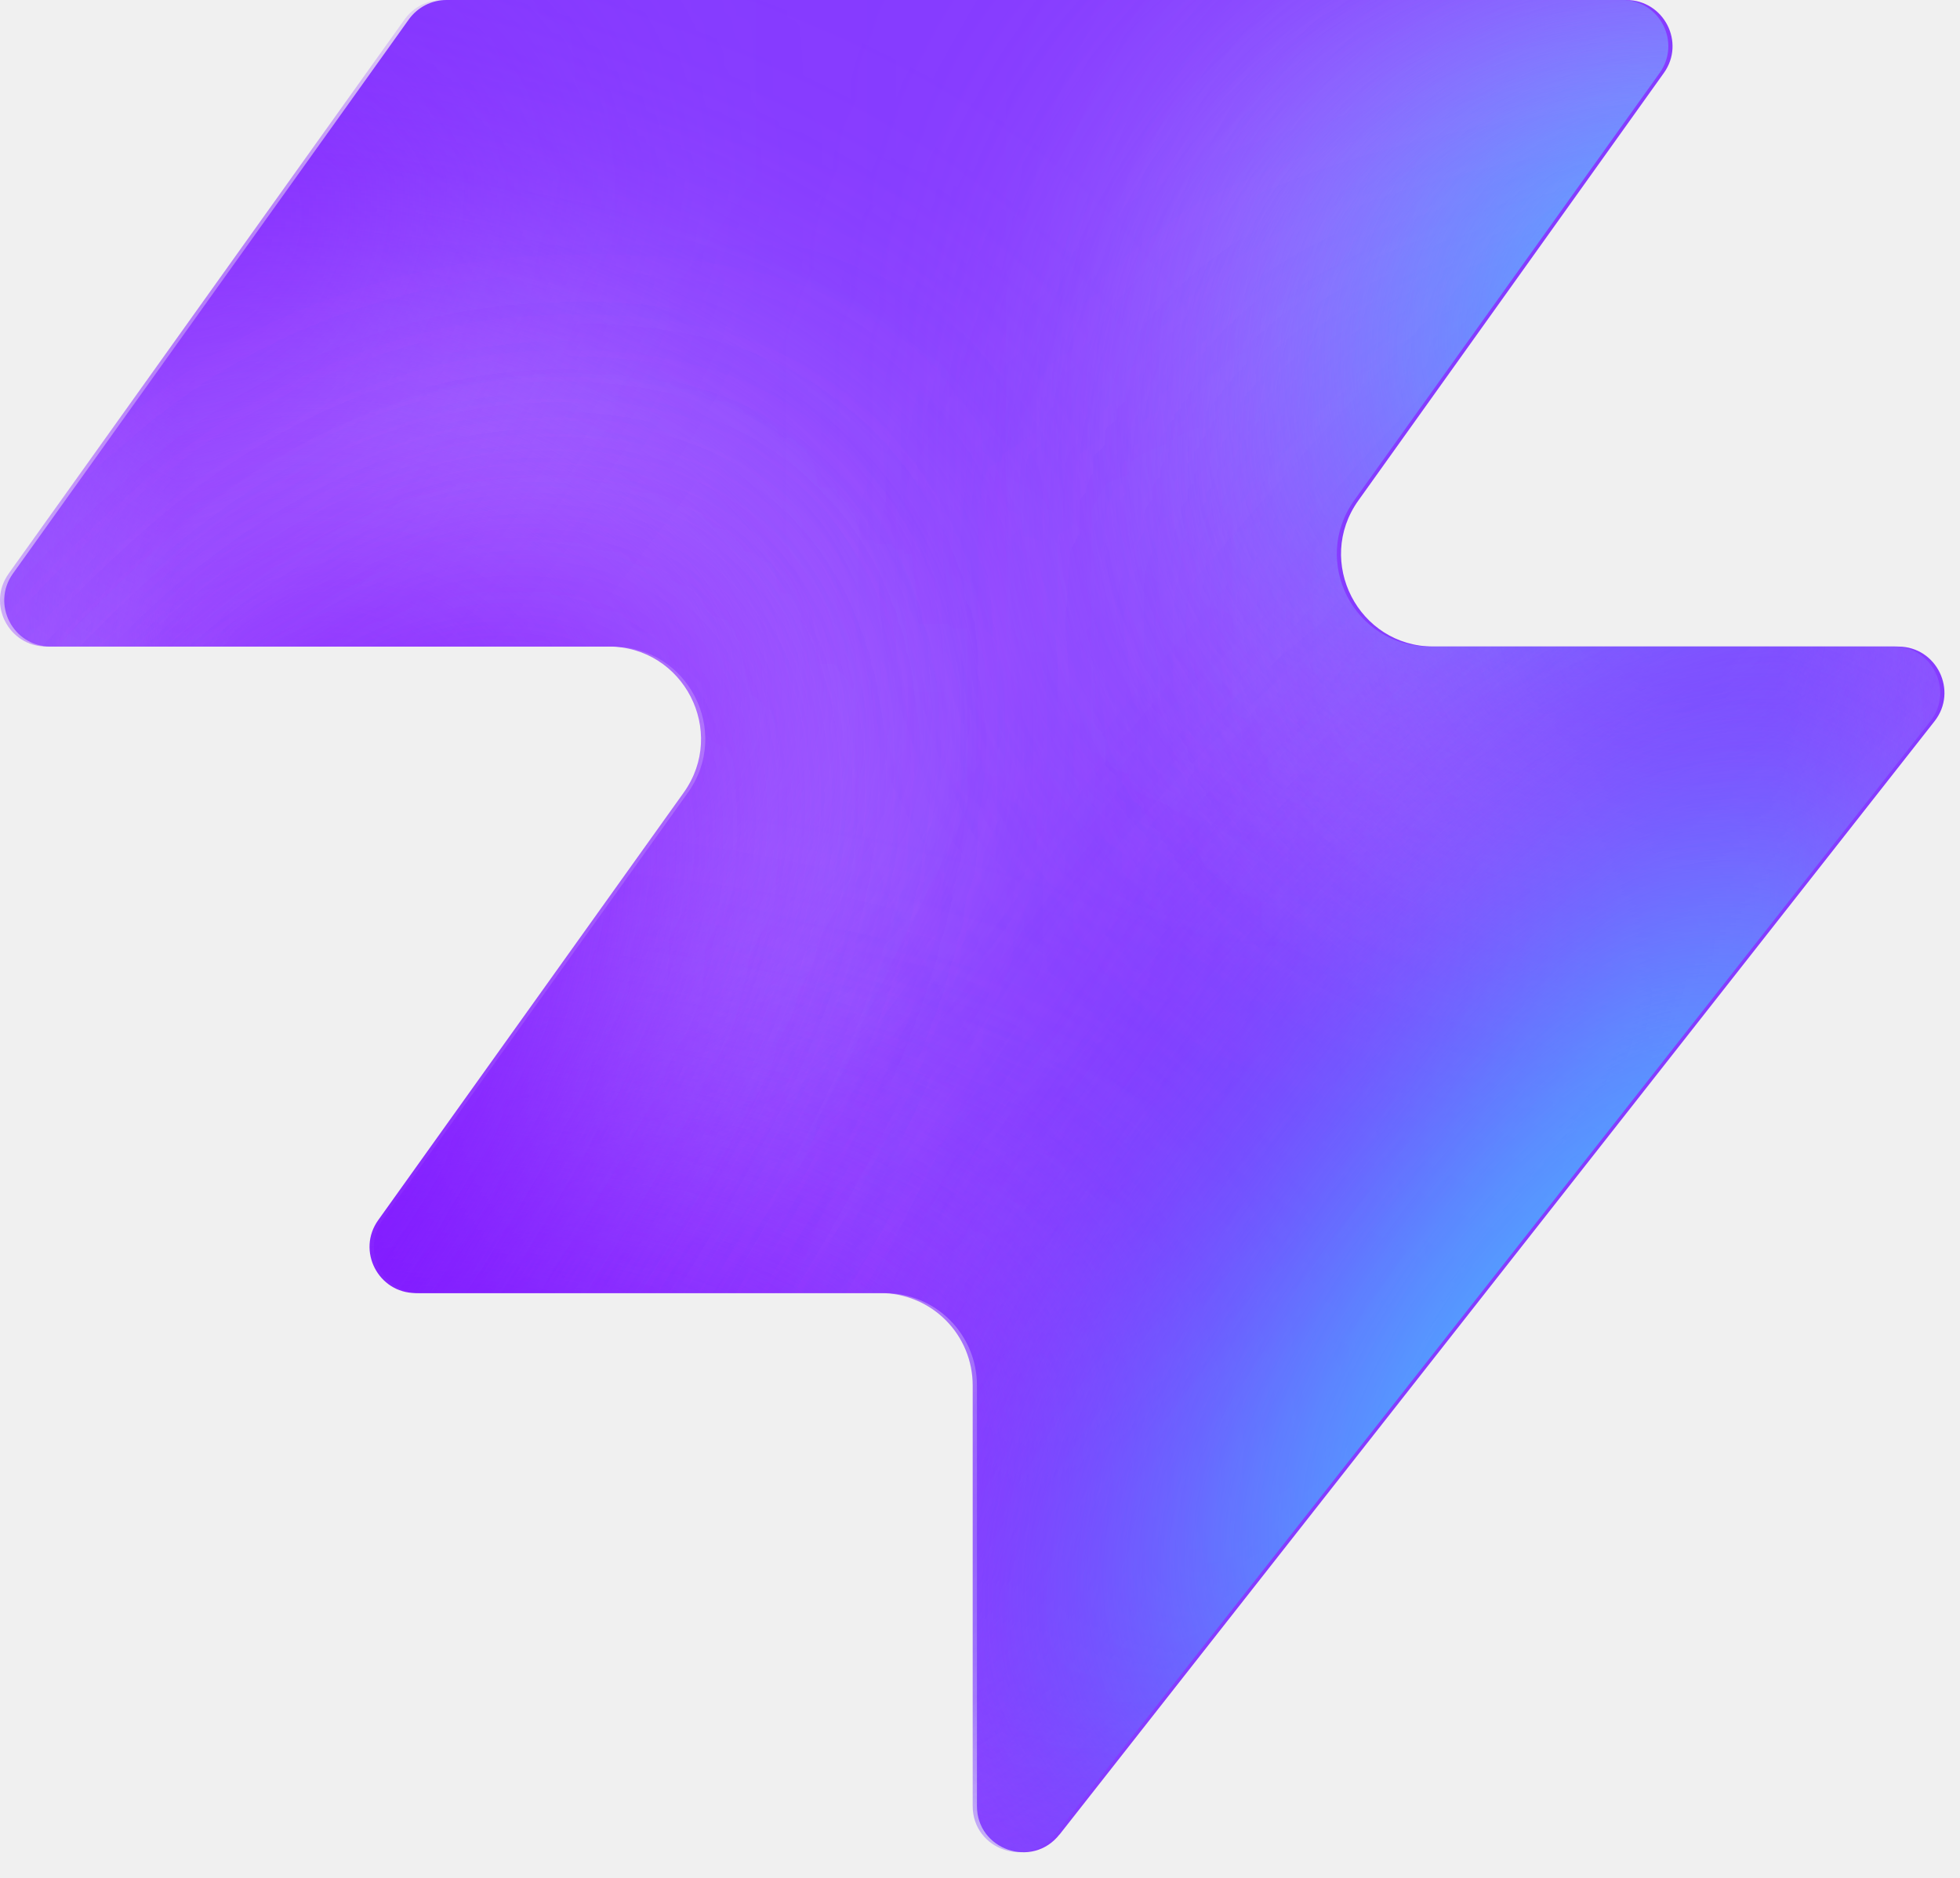
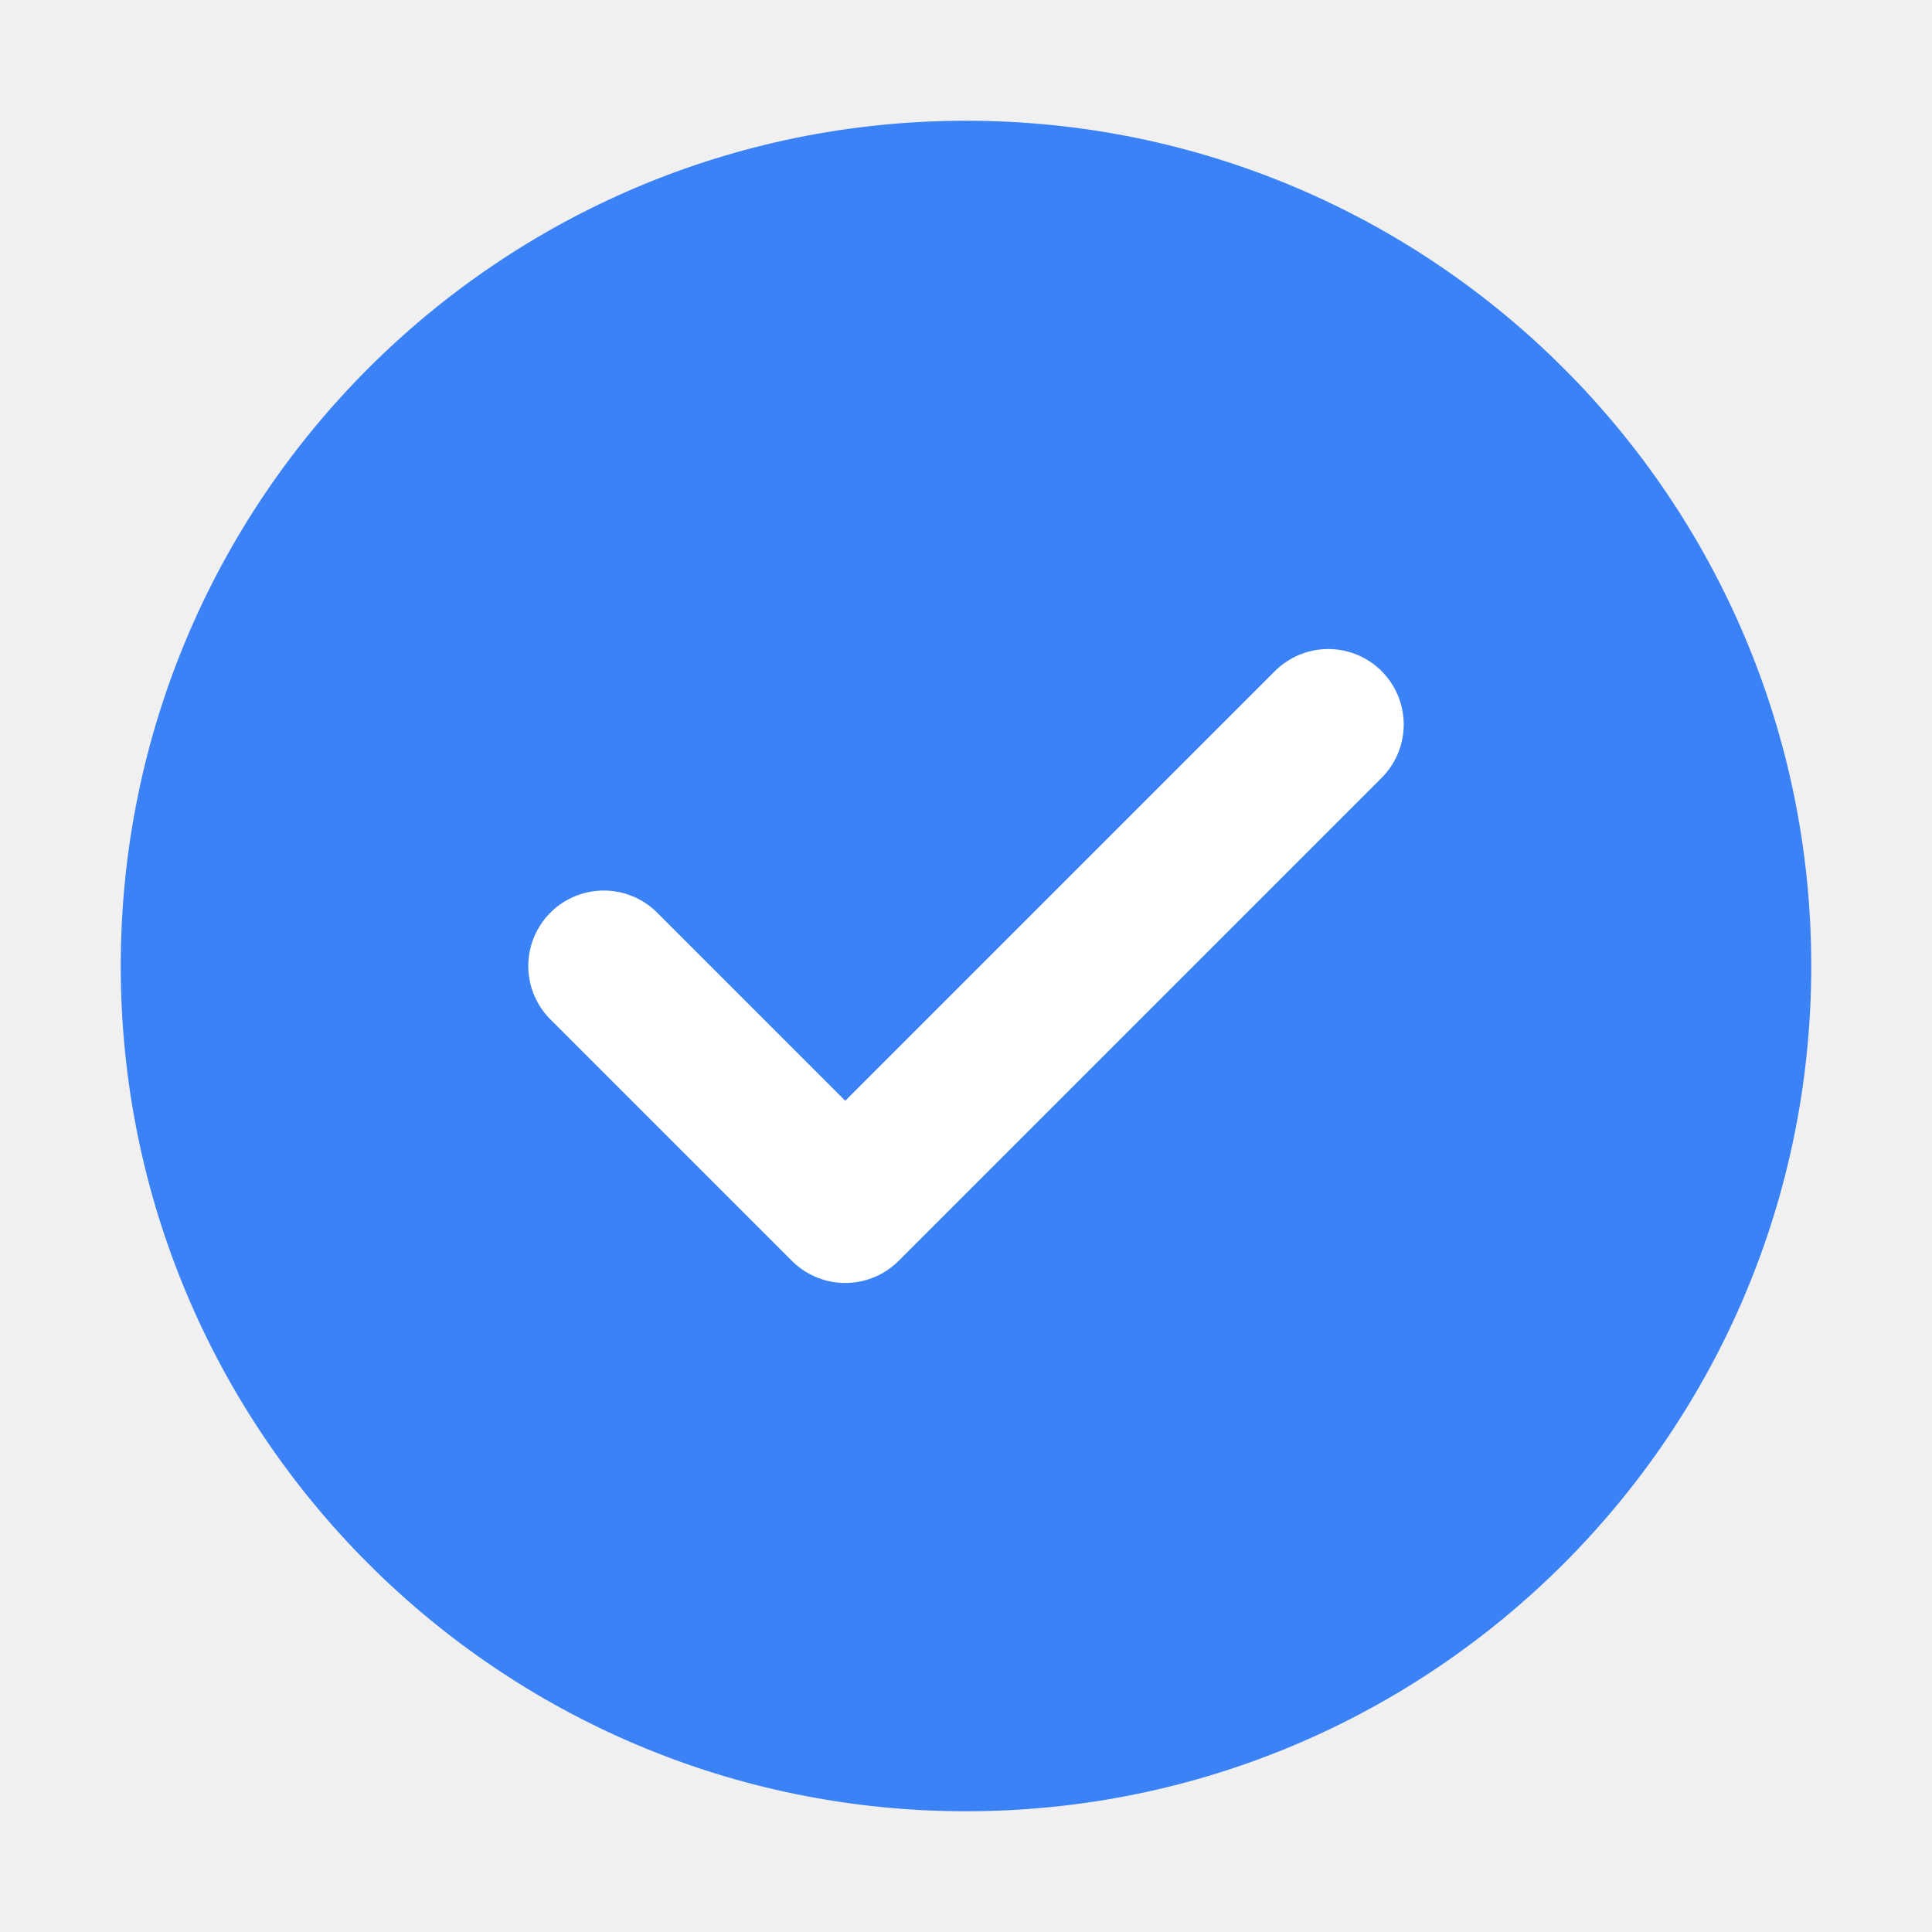
- <svg xmlns="http://www.w3.org/2000/svg" width="48" height="46" fill="none" viewBox="0 0 48 46">
-   <path fill="#863bff" d="M25.946 44.938c-.664.845-2.021.375-2.021-.698V33.937a2.26 2.26 0 0 0-2.262-2.262H10.287c-.92 0-1.456-1.04-.92-1.788l7.48-10.471c1.07-1.497 0-3.578-1.842-3.578H1.237c-.92 0-1.456-1.04-.92-1.788L10.013.474c.214-.297.556-.474.92-.474h28.894c.92 0 1.456 1.04.92 1.788l-7.48 10.471c-1.07 1.498 0 3.579 1.842 3.579h11.377c.943 0 1.473 1.088.89 1.83L25.947 44.94z" style="fill:#863bff;fill:color(display-p3 .525 .23 1);fill-opacity:1" />
-   <mask id="a" width="48" height="46" x="0" y="0" maskUnits="userSpaceOnUse" style="mask-type:alpha">
-     <path fill="#000" d="M25.842 44.938c-.664.844-2.021.375-2.021-.698V33.937a2.26 2.26 0 0 0-2.262-2.262H10.183c-.92 0-1.456-1.04-.92-1.788l7.48-10.471c1.07-1.498 0-3.579-1.842-3.579H1.133c-.92 0-1.456-1.04-.92-1.787L9.91.473c.214-.297.556-.474.92-.474h28.894c.92 0 1.456 1.04.92 1.788l-7.48 10.471c-1.07 1.498 0 3.578 1.842 3.578h11.377c.943 0 1.473 1.088.89 1.832L25.843 44.94z" style="fill:#000;fill-opacity:1" />
-   </mask>
-   <g mask="url(#a)">
-     <g filter="url(#b)">
-       <ellipse cx="5.508" cy="14.704" fill="#ede6ff" rx="5.508" ry="14.704" style="fill:#ede6ff;fill:color(display-p3 .927 .903 1);fill-opacity:1" transform="matrix(.00324 1 1 -.00324 -4.47 31.516)" />
-     </g>
-     <g filter="url(#c)">
-       <ellipse cx="10.399" cy="29.851" fill="#ede6ff" rx="10.399" ry="29.851" style="fill:#ede6ff;fill:color(display-p3 .927 .903 1);fill-opacity:1" transform="matrix(.00324 1 1 -.00324 -39.328 7.883)" />
-     </g>
-     <g filter="url(#d)">
-       <ellipse cx="5.508" cy="30.487" fill="#7e14ff" rx="5.508" ry="30.487" style="fill:#7e14ff;fill:color(display-p3 .492 .077 1);fill-opacity:1" transform="rotate(89.814 -25.913 -14.639)scale(1 -1)" />
-     </g>
-     <g filter="url(#e)">
-       <ellipse cx="5.508" cy="30.599" fill="#7e14ff" rx="5.508" ry="30.599" style="fill:#7e14ff;fill:color(display-p3 .492 .077 1);fill-opacity:1" transform="rotate(89.814 -32.644 -3.334)scale(1 -1)" />
-     </g>
-     <g filter="url(#f)">
-       <ellipse cx="5.508" cy="30.599" fill="#7e14ff" rx="5.508" ry="30.599" style="fill:#7e14ff;fill:color(display-p3 .492 .077 1);fill-opacity:1" transform="matrix(.00324 1 1 -.00324 -34.34 30.47)" />
-     </g>
-     <g filter="url(#g)">
-       <ellipse cx="14.072" cy="22.078" fill="#ede6ff" rx="14.072" ry="22.078" style="fill:#ede6ff;fill:color(display-p3 .927 .903 1);fill-opacity:1" transform="rotate(93.35 24.506 48.493)scale(-1 1)" />
-     </g>
-     <g filter="url(#h)">
-       <ellipse cx="3.47" cy="21.501" fill="#7e14ff" rx="3.47" ry="21.501" style="fill:#7e14ff;fill:color(display-p3 .492 .077 1);fill-opacity:1" transform="rotate(89.009 28.708 47.59)scale(-1 1)" />
-     </g>
-     <g filter="url(#i)">
-       <ellipse cx="3.47" cy="21.501" fill="#7e14ff" rx="3.47" ry="21.501" style="fill:#7e14ff;fill:color(display-p3 .492 .077 1);fill-opacity:1" transform="rotate(89.009 28.708 47.59)scale(-1 1)" />
-     </g>
-     <g filter="url(#j)">
-       <ellipse cx=".387" cy="8.972" fill="#7e14ff" rx="4.407" ry="29.108" style="fill:#7e14ff;fill:color(display-p3 .492 .077 1);fill-opacity:1" transform="rotate(39.51 .387 8.972)" />
-     </g>
-     <g filter="url(#k)">
-       <ellipse cx="47.523" cy="-6.092" fill="#7e14ff" rx="4.407" ry="29.108" style="fill:#7e14ff;fill:color(display-p3 .492 .077 1);fill-opacity:1" transform="rotate(37.892 47.523 -6.092)" />
-     </g>
-     <g filter="url(#l)">
-       <ellipse cx="41.412" cy="6.333" fill="#47bfff" rx="5.971" ry="9.665" style="fill:#47bfff;fill:color(display-p3 .28 .748 1);fill-opacity:1" transform="rotate(37.892 41.412 6.333)" />
-     </g>
-     <g filter="url(#m)">
-       <ellipse cx="-1.879" cy="38.332" fill="#7e14ff" rx="4.407" ry="29.108" style="fill:#7e14ff;fill:color(display-p3 .492 .077 1);fill-opacity:1" transform="rotate(37.892 -1.88 38.332)" />
-     </g>
-     <g filter="url(#n)">
-       <ellipse cx="-1.879" cy="38.332" fill="#7e14ff" rx="4.407" ry="29.108" style="fill:#7e14ff;fill:color(display-p3 .492 .077 1);fill-opacity:1" transform="rotate(37.892 -1.88 38.332)" />
-     </g>
-     <g filter="url(#o)">
-       <ellipse cx="35.651" cy="29.907" fill="#7e14ff" rx="4.407" ry="29.108" style="fill:#7e14ff;fill:color(display-p3 .492 .077 1);fill-opacity:1" transform="rotate(37.892 35.651 29.907)" />
-     </g>
-     <g filter="url(#p)">
-       <ellipse cx="38.418" cy="32.4" fill="#47bfff" rx="5.971" ry="15.297" style="fill:#47bfff;fill:color(display-p3 .28 .748 1);fill-opacity:1" transform="rotate(37.892 38.418 32.4)" />
-     </g>
-   </g>
-   <defs>
-     <filter id="b" width="60.045" height="41.654" x="-19.77" y="16.149" color-interpolation-filters="sRGB" filterUnits="userSpaceOnUse">
-       <feFlood flood-opacity="0" result="BackgroundImageFix" />
-       <feBlend in="SourceGraphic" in2="BackgroundImageFix" result="shape" />
-       <feGaussianBlur result="effect1_foregroundBlur_2002_17158" stdDeviation="7.659" />
-     </filter>
-     <filter id="c" width="90.34" height="51.437" x="-54.613" y="-7.533" color-interpolation-filters="sRGB" filterUnits="userSpaceOnUse">
-       <feFlood flood-opacity="0" result="BackgroundImageFix" />
-       <feBlend in="SourceGraphic" in2="BackgroundImageFix" result="shape" />
-       <feGaussianBlur result="effect1_foregroundBlur_2002_17158" stdDeviation="7.659" />
-     </filter>
-     <filter id="d" width="79.355" height="29.4" x="-49.64" y="2.03" color-interpolation-filters="sRGB" filterUnits="userSpaceOnUse">
-       <feFlood flood-opacity="0" result="BackgroundImageFix" />
-       <feBlend in="SourceGraphic" in2="BackgroundImageFix" result="shape" />
-       <feGaussianBlur result="effect1_foregroundBlur_2002_17158" stdDeviation="4.596" />
-     </filter>
-     <filter id="e" width="79.579" height="29.4" x="-45.045" y="20.029" color-interpolation-filters="sRGB" filterUnits="userSpaceOnUse">
-       <feFlood flood-opacity="0" result="BackgroundImageFix" />
-       <feBlend in="SourceGraphic" in2="BackgroundImageFix" result="shape" />
-       <feGaussianBlur result="effect1_foregroundBlur_2002_17158" stdDeviation="4.596" />
-     </filter>
-     <filter id="f" width="79.579" height="29.4" x="-43.513" y="21.178" color-interpolation-filters="sRGB" filterUnits="userSpaceOnUse">
-       <feFlood flood-opacity="0" result="BackgroundImageFix" />
-       <feBlend in="SourceGraphic" in2="BackgroundImageFix" result="shape" />
-       <feGaussianBlur result="effect1_foregroundBlur_2002_17158" stdDeviation="4.596" />
-     </filter>
-     <filter id="g" width="74.749" height="58.852" x="15.756" y="-17.901" color-interpolation-filters="sRGB" filterUnits="userSpaceOnUse">
-       <feFlood flood-opacity="0" result="BackgroundImageFix" />
-       <feBlend in="SourceGraphic" in2="BackgroundImageFix" result="shape" />
-       <feGaussianBlur result="effect1_foregroundBlur_2002_17158" stdDeviation="7.659" />
-     </filter>
-     <filter id="h" width="61.377" height="25.362" x="23.548" y="2.284" color-interpolation-filters="sRGB" filterUnits="userSpaceOnUse">
-       <feFlood flood-opacity="0" result="BackgroundImageFix" />
-       <feBlend in="SourceGraphic" in2="BackgroundImageFix" result="shape" />
-       <feGaussianBlur result="effect1_foregroundBlur_2002_17158" stdDeviation="4.596" />
-     </filter>
-     <filter id="i" width="61.377" height="25.362" x="23.548" y="2.284" color-interpolation-filters="sRGB" filterUnits="userSpaceOnUse">
-       <feFlood flood-opacity="0" result="BackgroundImageFix" />
-       <feBlend in="SourceGraphic" in2="BackgroundImageFix" result="shape" />
-       <feGaussianBlur result="effect1_foregroundBlur_2002_17158" stdDeviation="4.596" />
-     </filter>
-     <filter id="j" width="56.045" height="63.649" x="-27.636" y="-22.853" color-interpolation-filters="sRGB" filterUnits="userSpaceOnUse">
-       <feFlood flood-opacity="0" result="BackgroundImageFix" />
-       <feBlend in="SourceGraphic" in2="BackgroundImageFix" result="shape" />
-       <feGaussianBlur result="effect1_foregroundBlur_2002_17158" stdDeviation="4.596" />
-     </filter>
-     <filter id="k" width="54.814" height="64.646" x="20.116" y="-38.415" color-interpolation-filters="sRGB" filterUnits="userSpaceOnUse">
-       <feFlood flood-opacity="0" result="BackgroundImageFix" />
-       <feBlend in="SourceGraphic" in2="BackgroundImageFix" result="shape" />
-       <feGaussianBlur result="effect1_foregroundBlur_2002_17158" stdDeviation="4.596" />
-     </filter>
-     <filter id="l" width="33.541" height="35.313" x="24.641" y="-11.323" color-interpolation-filters="sRGB" filterUnits="userSpaceOnUse">
-       <feFlood flood-opacity="0" result="BackgroundImageFix" />
-       <feBlend in="SourceGraphic" in2="BackgroundImageFix" result="shape" />
-       <feGaussianBlur result="effect1_foregroundBlur_2002_17158" stdDeviation="4.596" />
-     </filter>
-     <filter id="m" width="54.814" height="64.646" x="-29.286" y="6.009" color-interpolation-filters="sRGB" filterUnits="userSpaceOnUse">
-       <feFlood flood-opacity="0" result="BackgroundImageFix" />
-       <feBlend in="SourceGraphic" in2="BackgroundImageFix" result="shape" />
-       <feGaussianBlur result="effect1_foregroundBlur_2002_17158" stdDeviation="4.596" />
-     </filter>
-     <filter id="n" width="54.814" height="64.646" x="-29.286" y="6.009" color-interpolation-filters="sRGB" filterUnits="userSpaceOnUse">
-       <feFlood flood-opacity="0" result="BackgroundImageFix" />
-       <feBlend in="SourceGraphic" in2="BackgroundImageFix" result="shape" />
-       <feGaussianBlur result="effect1_foregroundBlur_2002_17158" stdDeviation="4.596" />
-     </filter>
-     <filter id="o" width="54.814" height="64.646" x="8.244" y="-2.416" color-interpolation-filters="sRGB" filterUnits="userSpaceOnUse">
-       <feFlood flood-opacity="0" result="BackgroundImageFix" />
-       <feBlend in="SourceGraphic" in2="BackgroundImageFix" result="shape" />
-       <feGaussianBlur result="effect1_foregroundBlur_2002_17158" stdDeviation="4.596" />
-     </filter>
-     <filter id="p" width="39.409" height="43.623" x="18.713" y="10.588" color-interpolation-filters="sRGB" filterUnits="userSpaceOnUse">
-       <feFlood flood-opacity="0" result="BackgroundImageFix" />
-       <feBlend in="SourceGraphic" in2="BackgroundImageFix" result="shape" />
-       <feGaussianBlur result="effect1_foregroundBlur_2002_17158" stdDeviation="4.596" />
-     </filter>
-   </defs>
+ <svg xmlns="http://www.w3.org/2000/svg" viewBox="0 0 32 32" fill="none">
+   <circle cx="16" cy="16" r="14" fill="#3B82F6" />
+   <path d="M10 16L14 20L22 12" stroke="white" stroke-width="2.5" stroke-linecap="round" stroke-linejoin="round" />
</svg>
